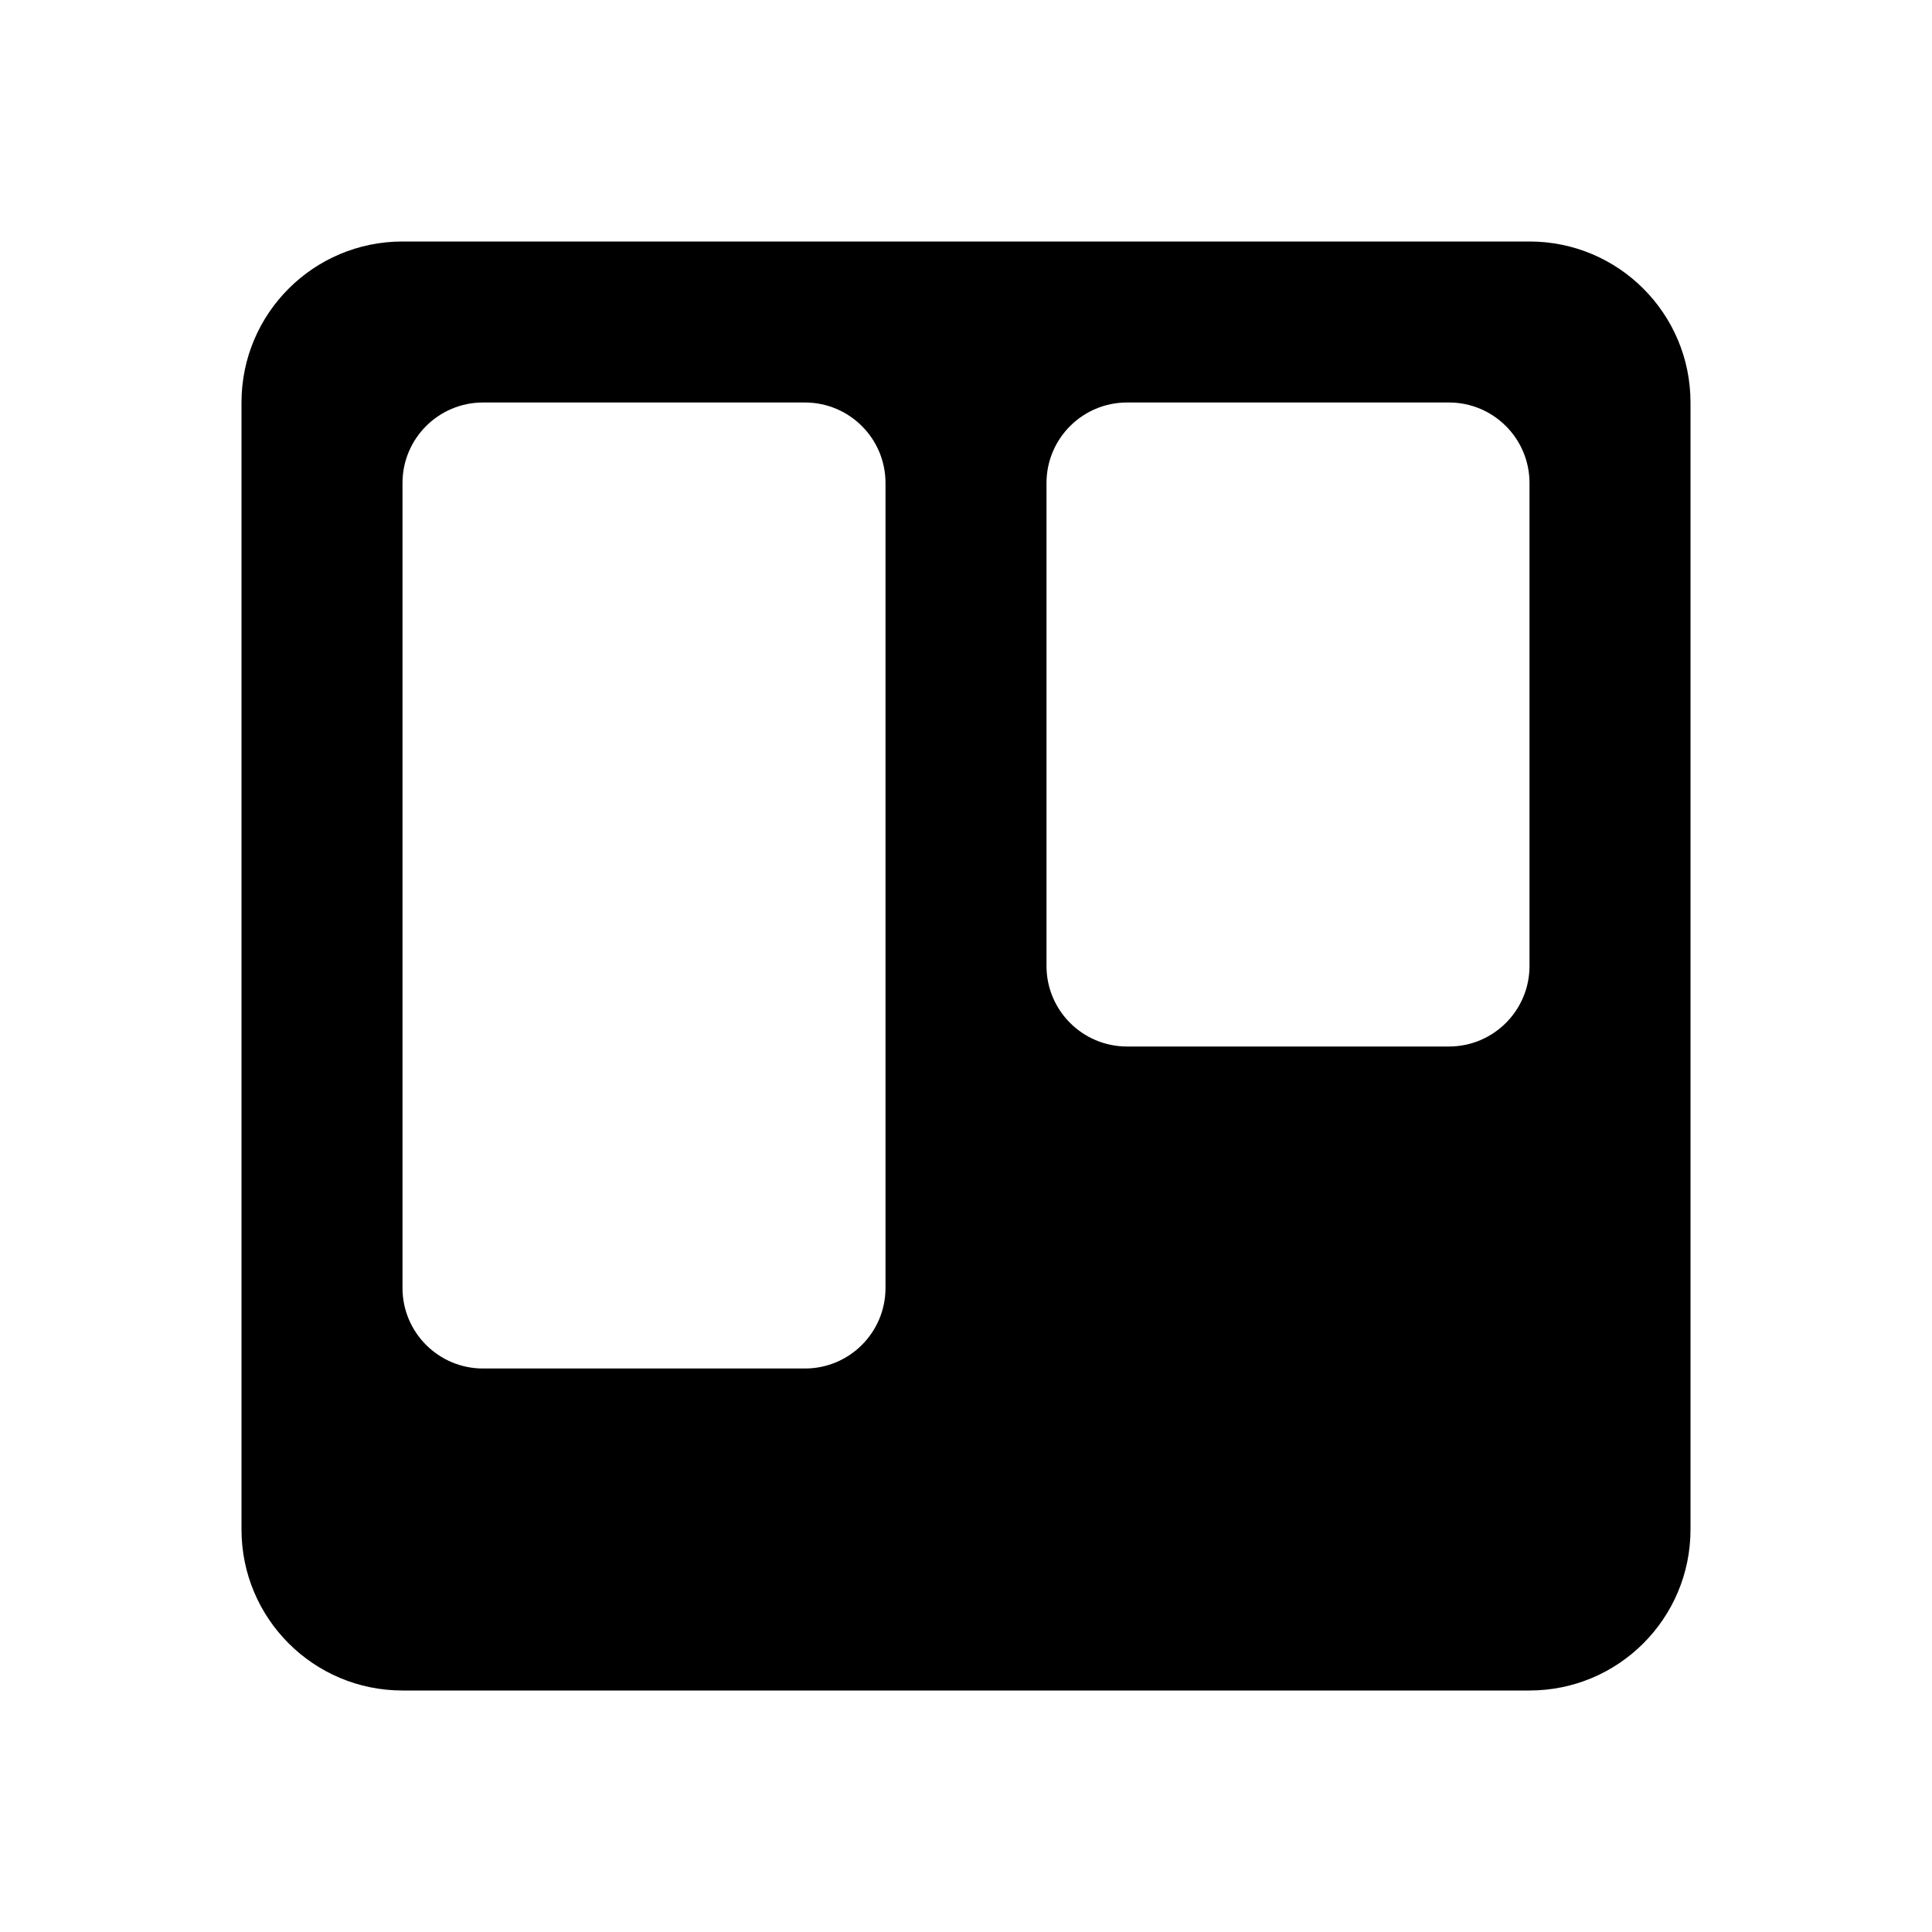
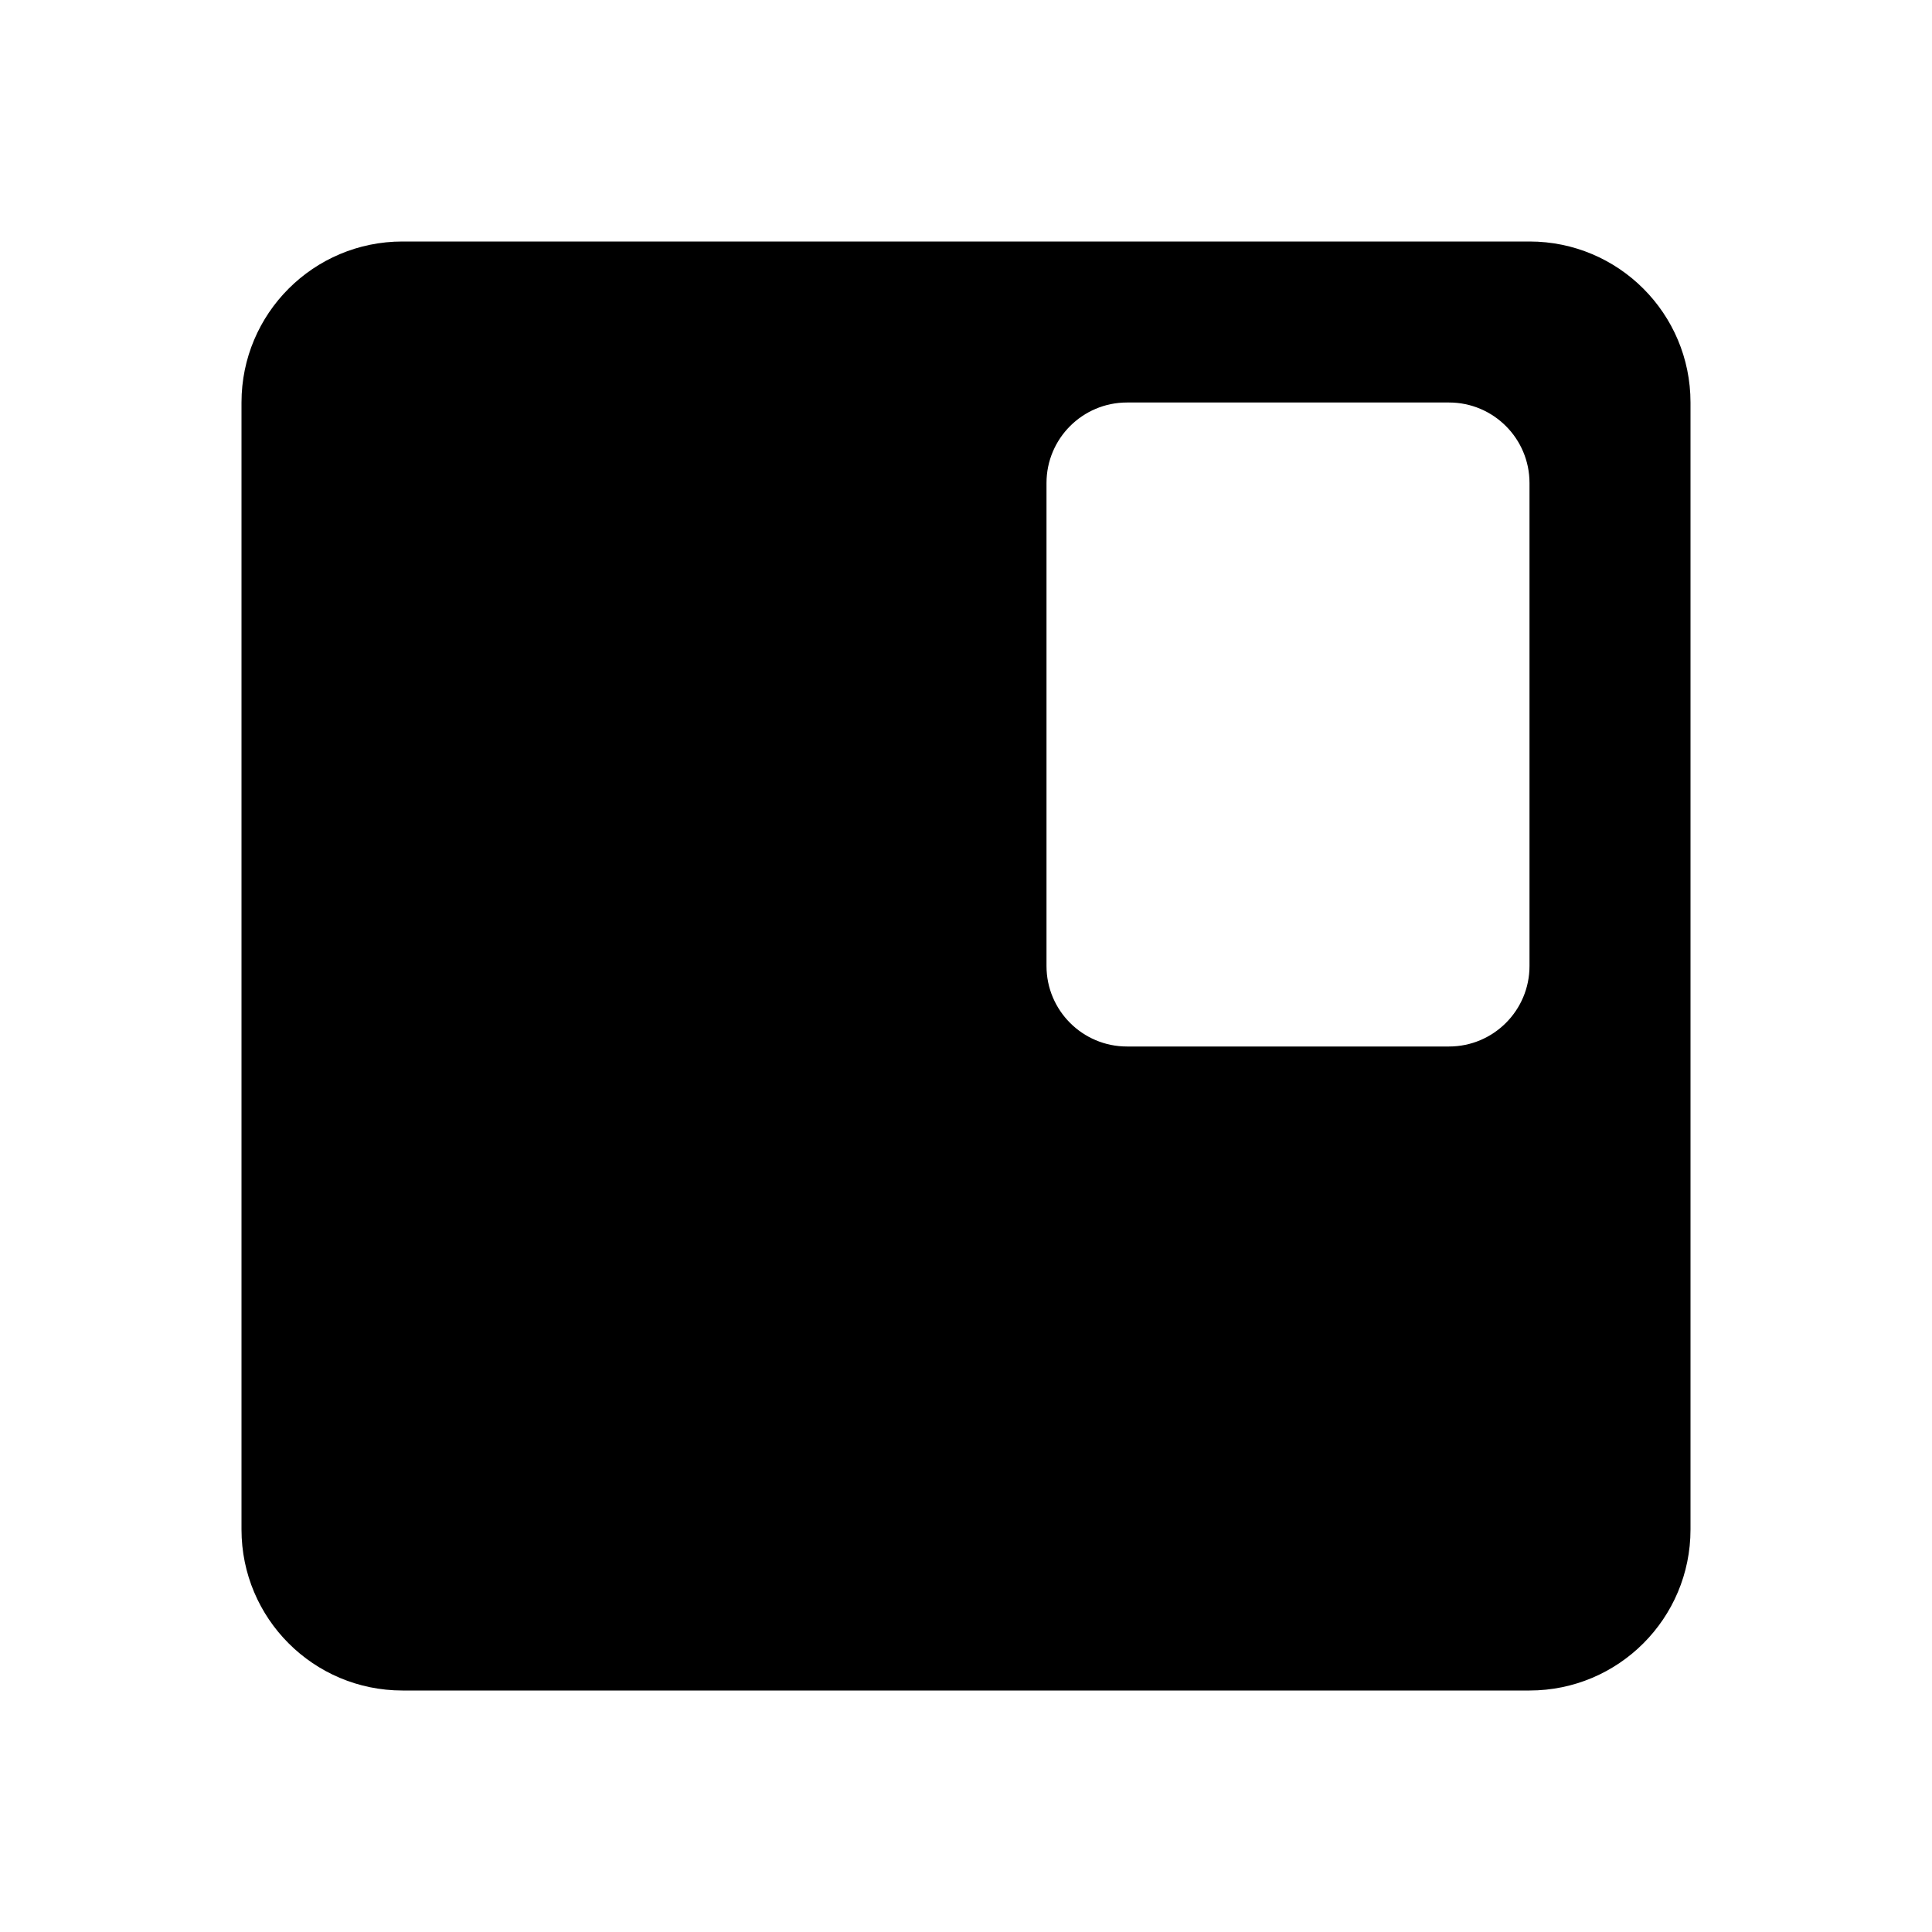
<svg xmlns="http://www.w3.org/2000/svg" width="24" height="24" role="presentation" focusable="false" viewBox="0 0 24 24">
-   <path fill-rule="evenodd" clip-rule="evenodd" d="M3 5C3 3.895 3.895 3 5 3H19C20.105 3 21 3.895 21 5V19C21 20.105 20.105 21 19 21H5C3.895 21 3 20.105 3 19V5ZM5 6C5 5.448 5.448 5 6 5H10C10.552 5 11 5.448 11 6V16C11 16.552 10.552 17 10 17H6C5.448 17 5 16.552 5 16V6ZM14 5C13.448 5 13 5.448 13 6V12C13 12.552 13.448 13 14 13H18C18.552 13 19 12.552 19 12V6C19 5.448 18.552 5 18 5H14Z" fill="currentColor" />
+   <path fillRule="evenodd" ClipRule="evenodd" d="M3 5C3 3.895 3.895 3 5 3H19C20.105 3 21 3.895 21 5V19C21 20.105 20.105 21 19 21H5C3.895 21 3 20.105 3 19V5ZM5 6C5 5.448 5.448 5 6 5H10C10.552 5 11 5.448 11 6V16C11 16.552 10.552 17 10 17H6C5.448 17 5 16.552 5 16V6ZM14 5C13.448 5 13 5.448 13 6V12C13 12.552 13.448 13 14 13H18C18.552 13 19 12.552 19 12V6C19 5.448 18.552 5 18 5H14Z" fill="currentColor" />
</svg>
